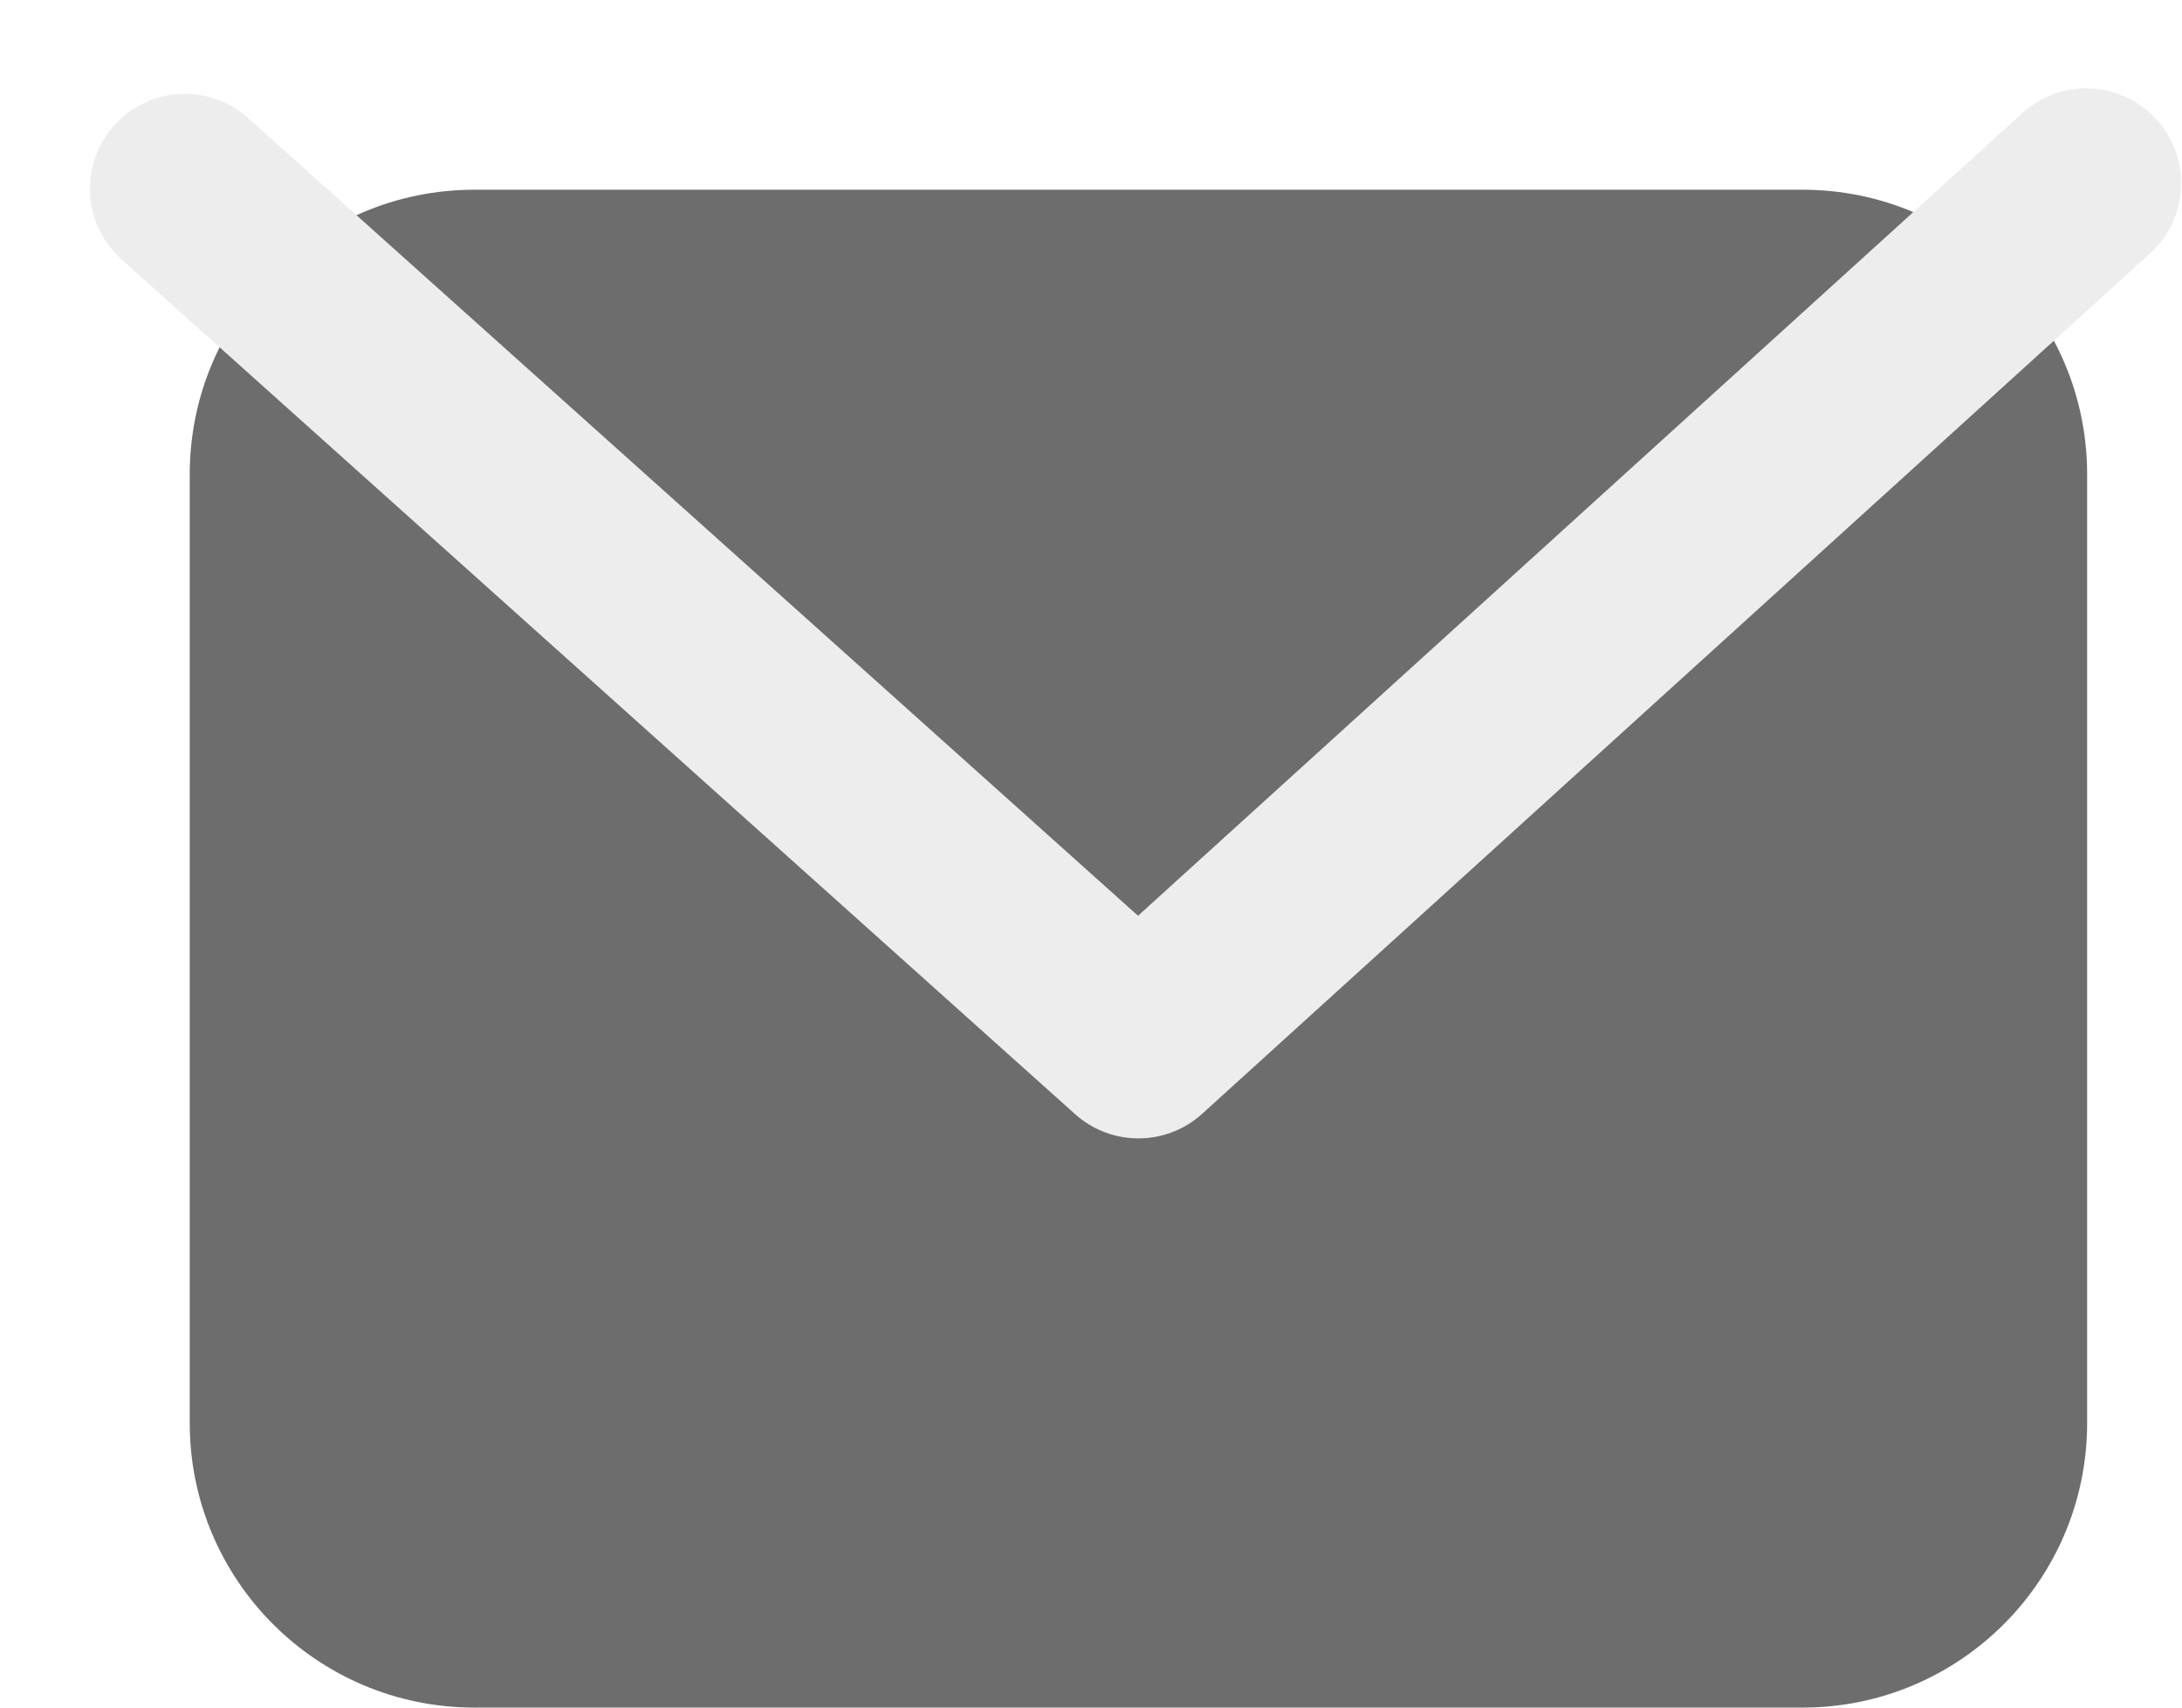
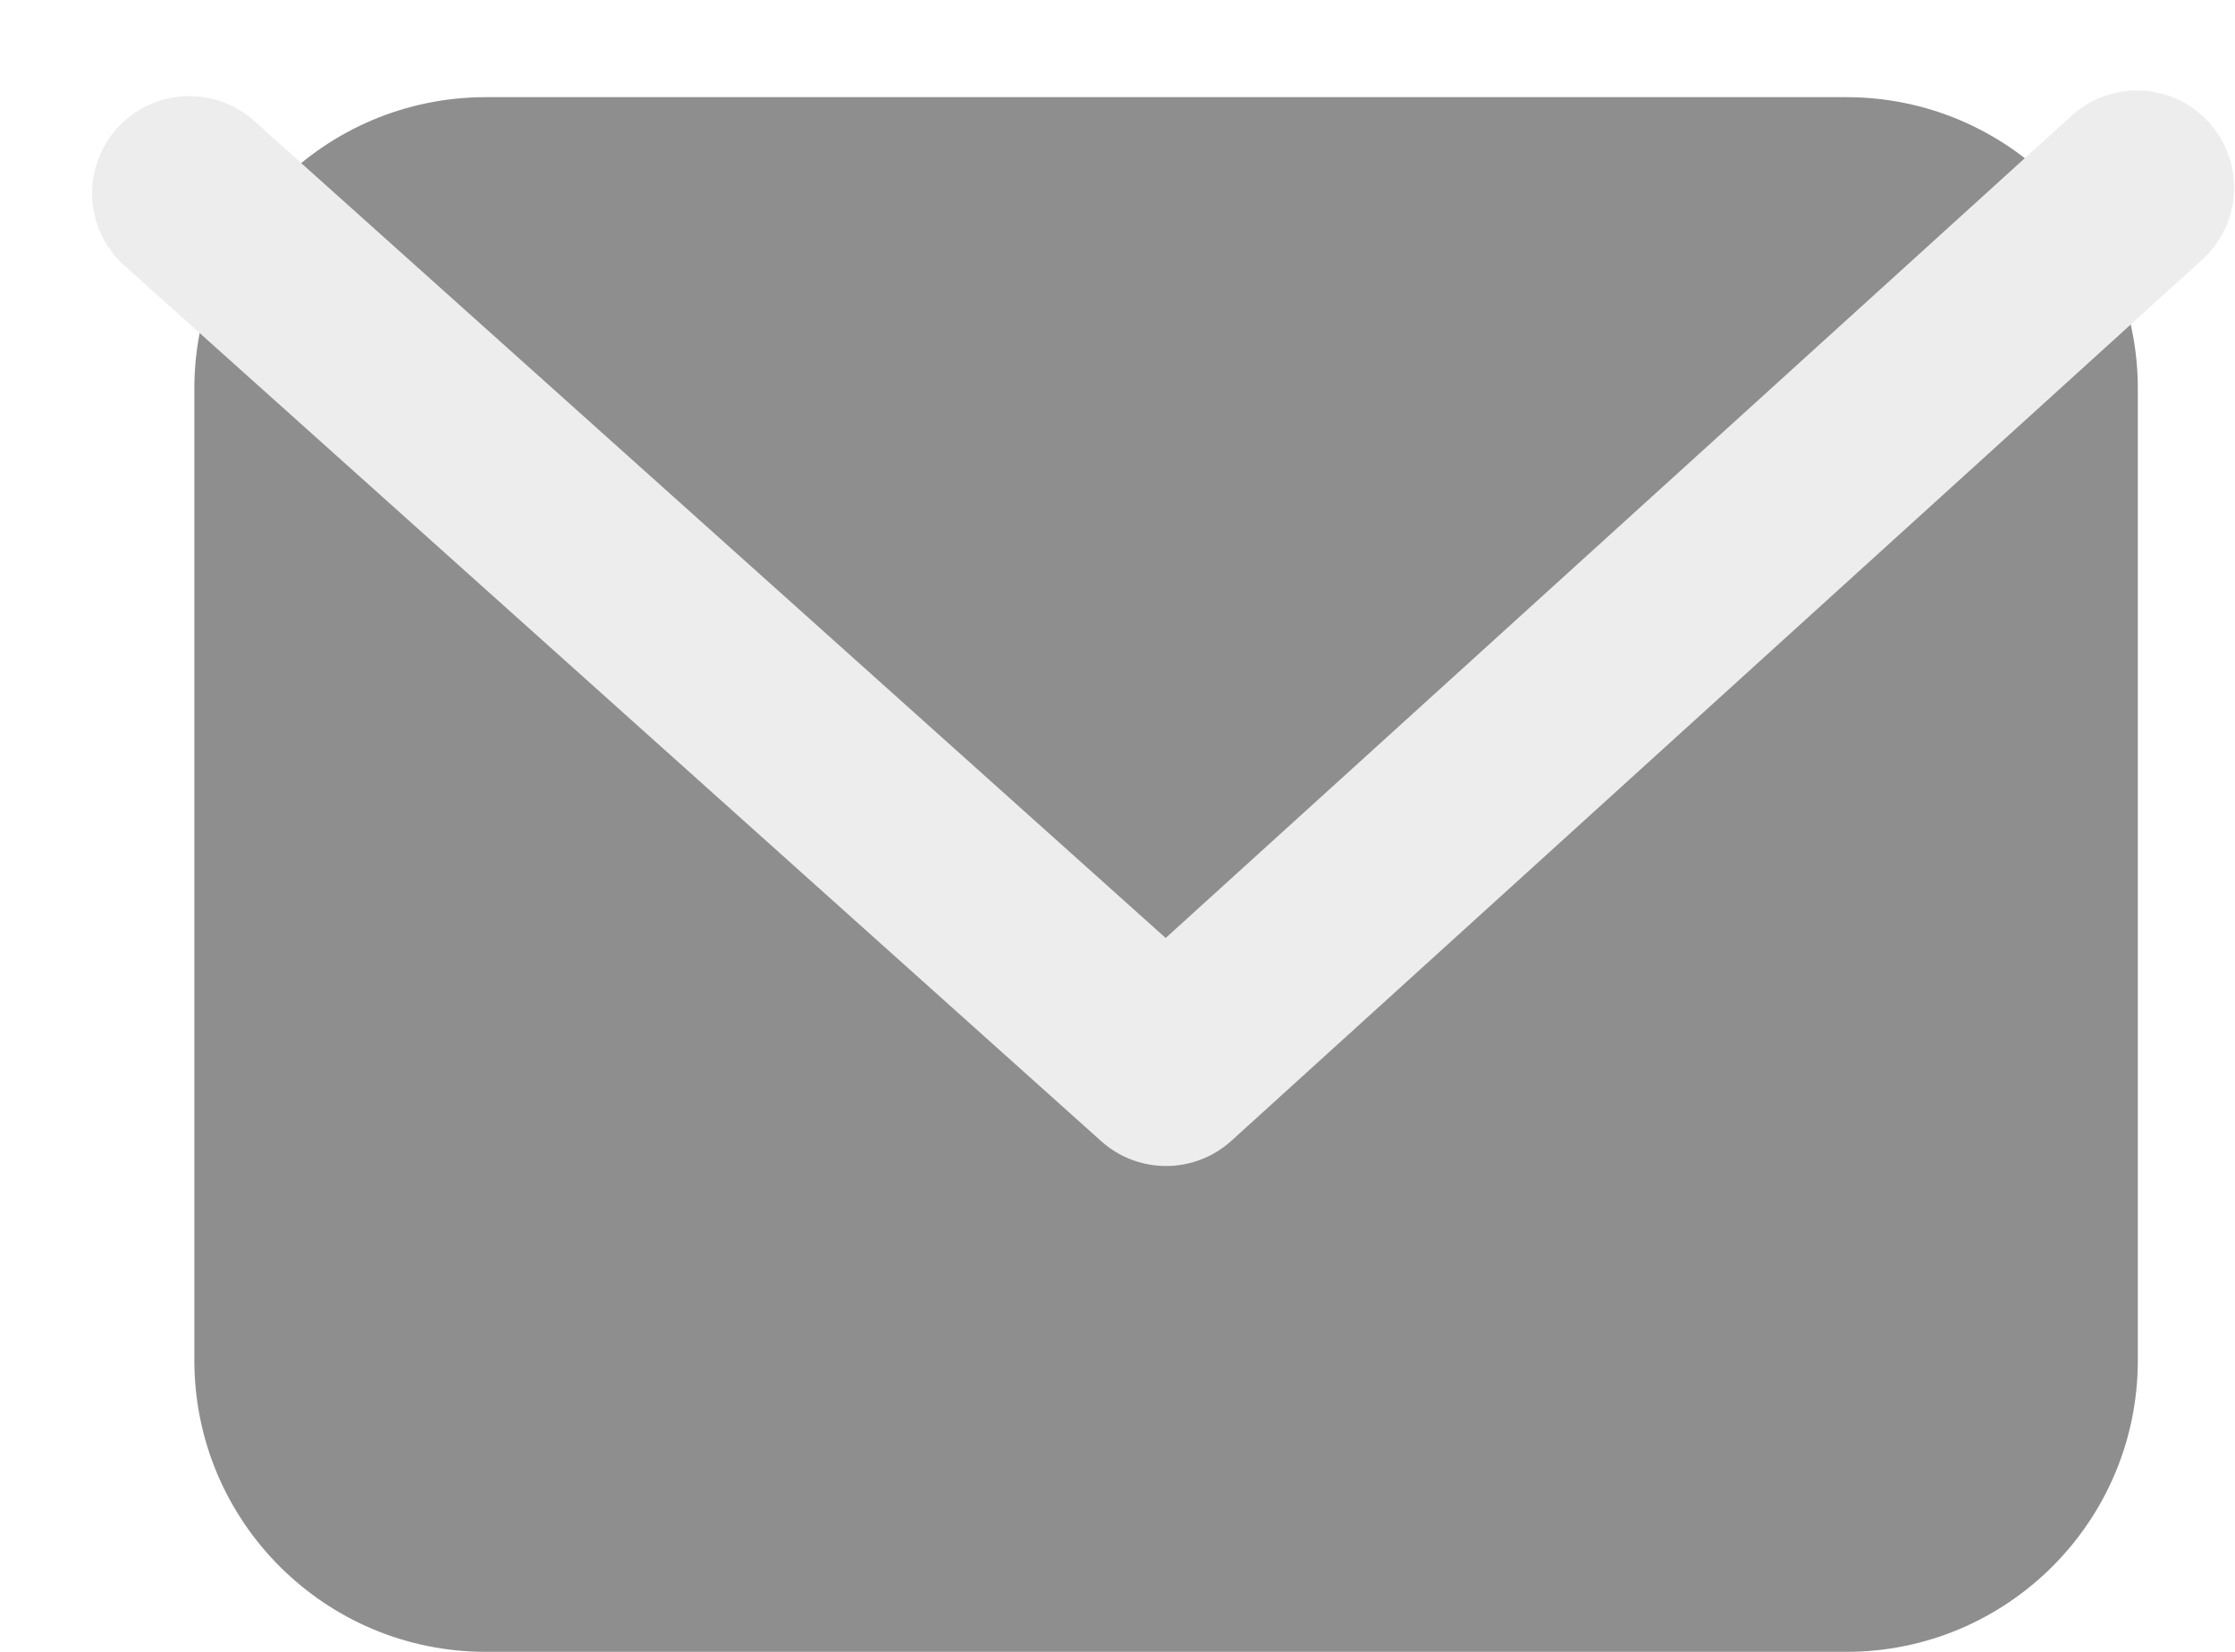
- <svg xmlns="http://www.w3.org/2000/svg" width="23px" height="18px" viewBox="0 0 23 18" version="1.1">
+ <svg xmlns="http://www.w3.org/2000/svg" width="23px" height="17px" viewBox="0 0 23 17" version="1.1">
  <defs />
-   <g id="Desktop-HD-Copy-40" stroke="none" stroke-width="1" fill="none" fill-rule="evenodd" transform="translate(-931, -1497)">
-     <g id="Group-3" transform="translate(932, 1498)">
-       <rect id="Rectangle-6" fill="#6D6D6D" x="1" y="1" width="20" height="16" rx="3" />
-       <polyline id="Path-2" stroke="#EDEDED" stroke-width="2" stroke-linecap="round" stroke-linejoin="round" points="20.991 0.931 11 10 0.948 0.989" />
+   <g id="Desktop-HD-Copy-51" stroke="none" stroke-width="1" fill="none" fill-rule="evenodd" transform="translate(-117, -1617)">
+     <g id="Group-6" transform="translate(0, 1482)">
+       <g id="Group" transform="translate(118, 136)">
+         <rect id="Rectangle-6" fill="#8E8E8E" x="1" y="0" width="20" height="16" rx="3" />
+         <polyline id="Path-2" stroke="#EDEDED" stroke-width="2" stroke-linecap="round" stroke-linejoin="round" points="20.991 0.931 11 10 0.948 0.989" />
+       </g>
    </g>
  </g>
</svg>
